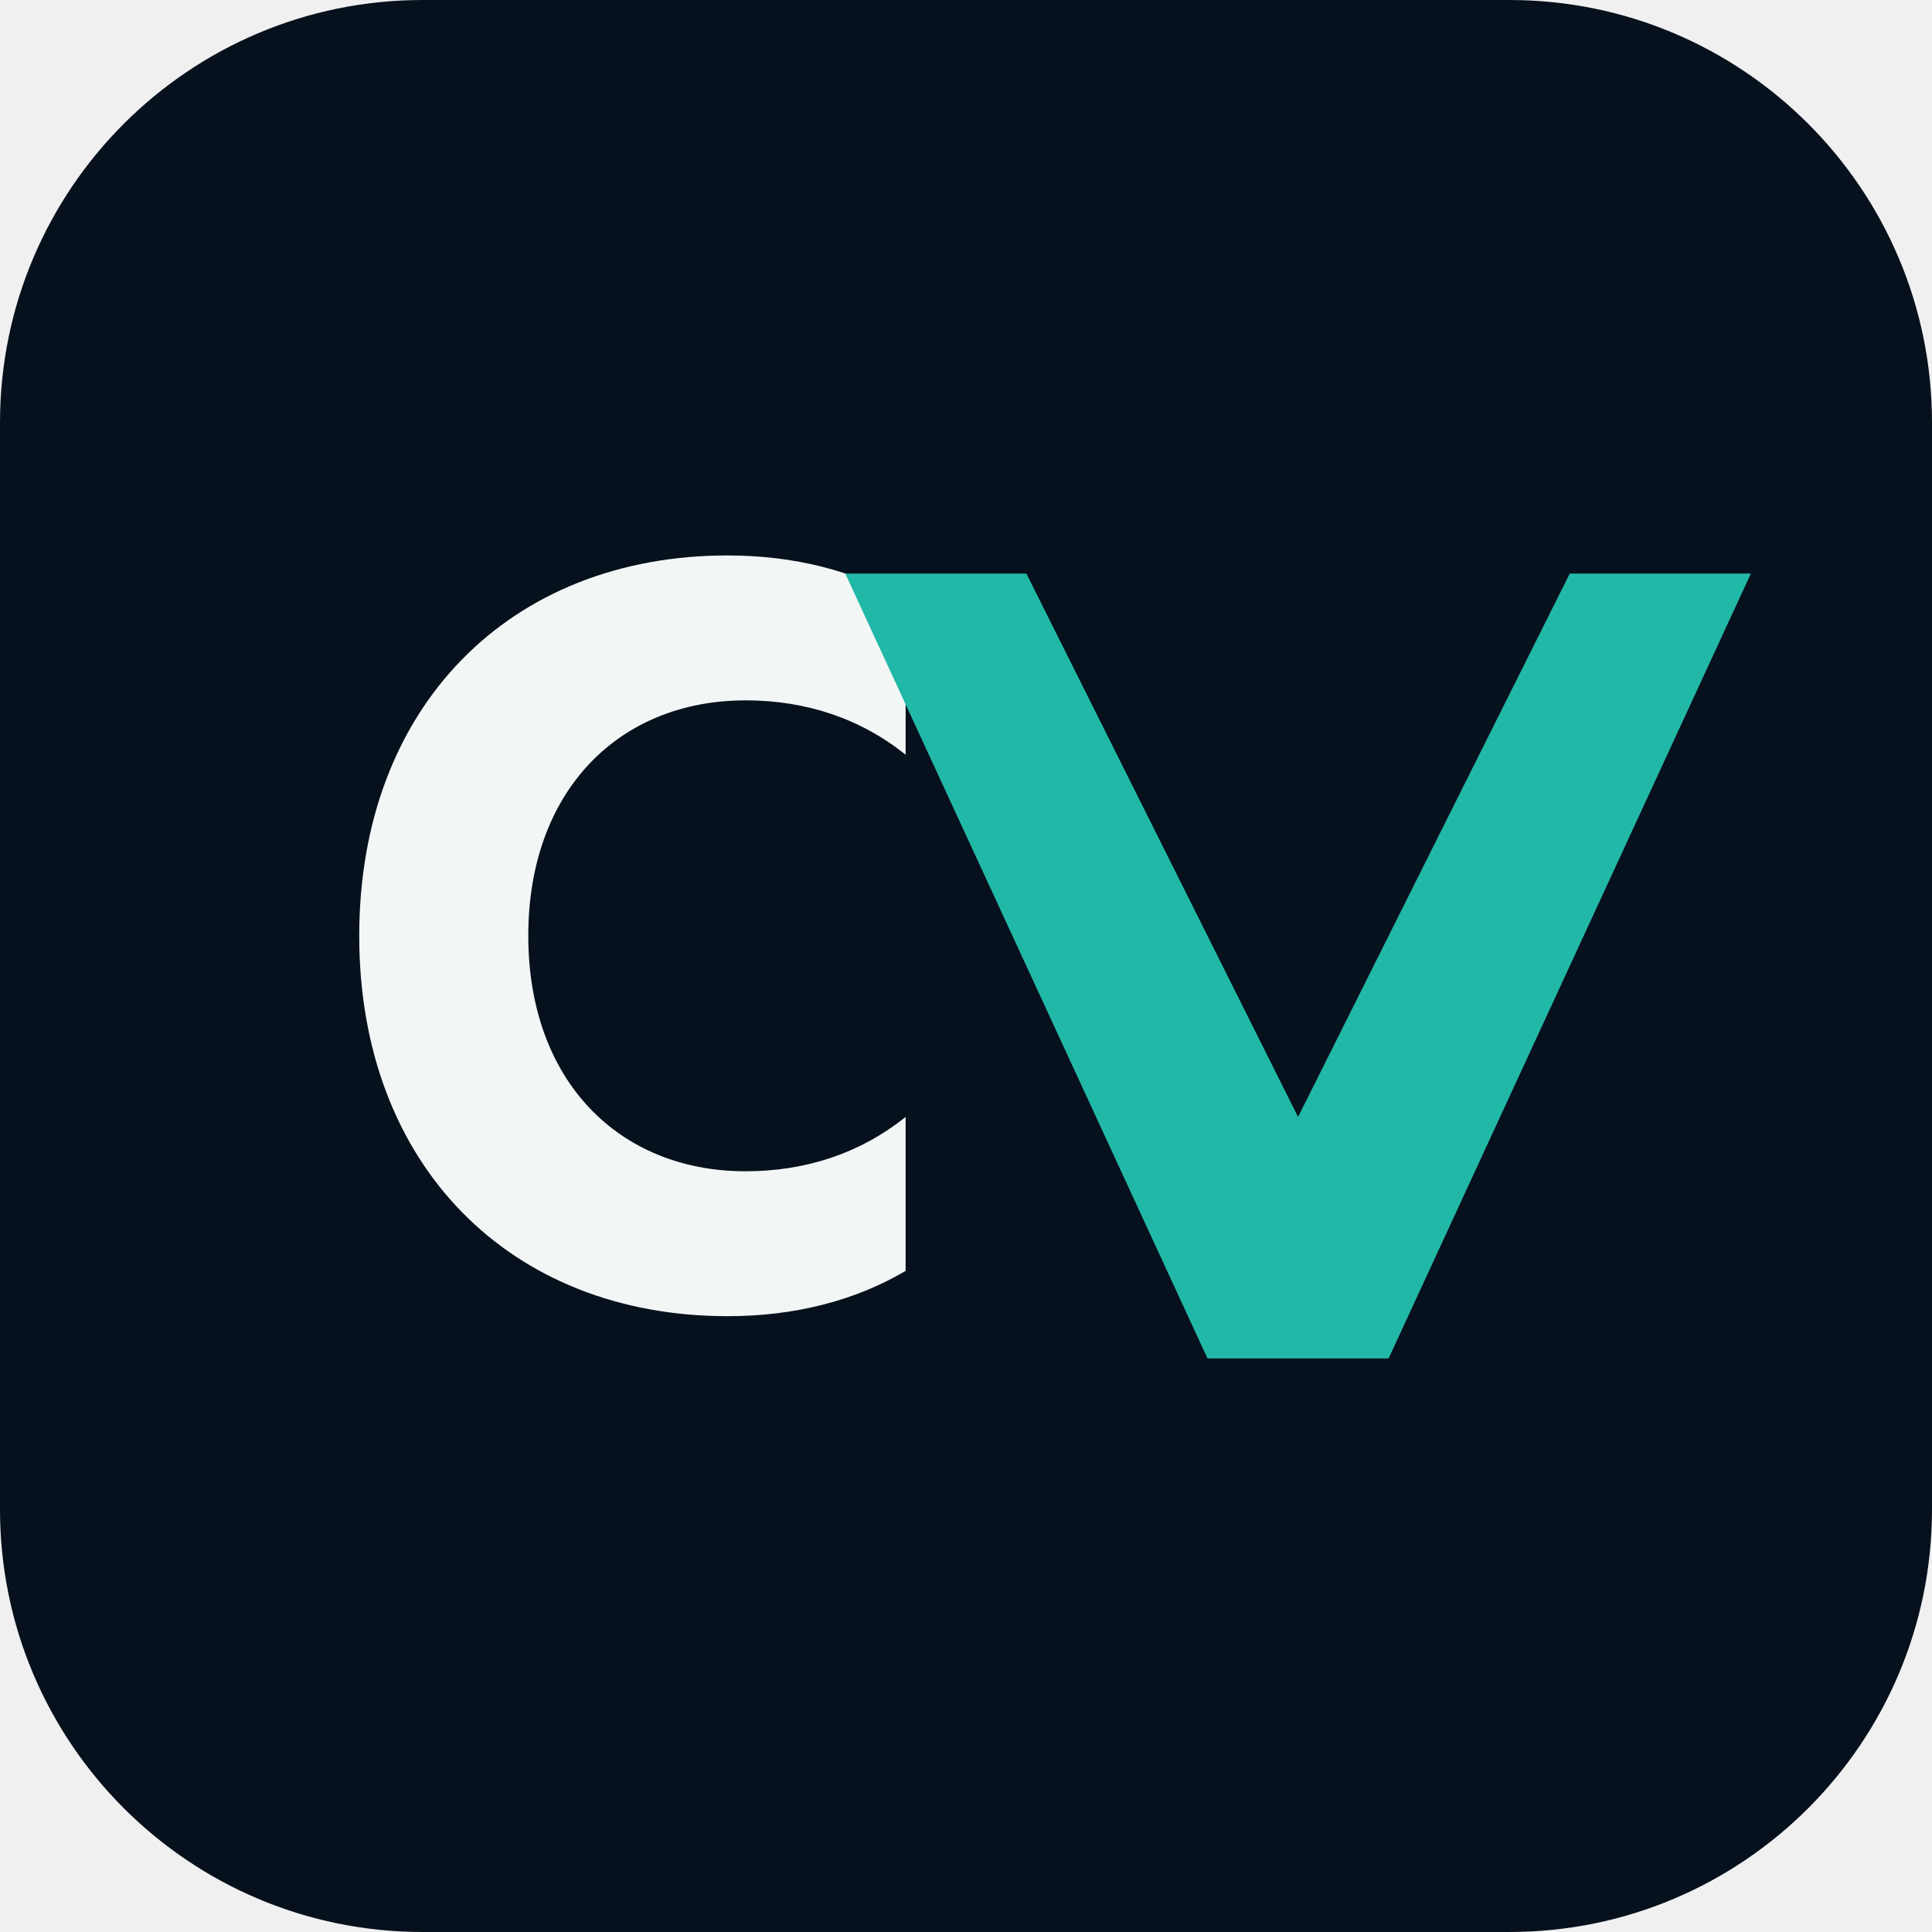
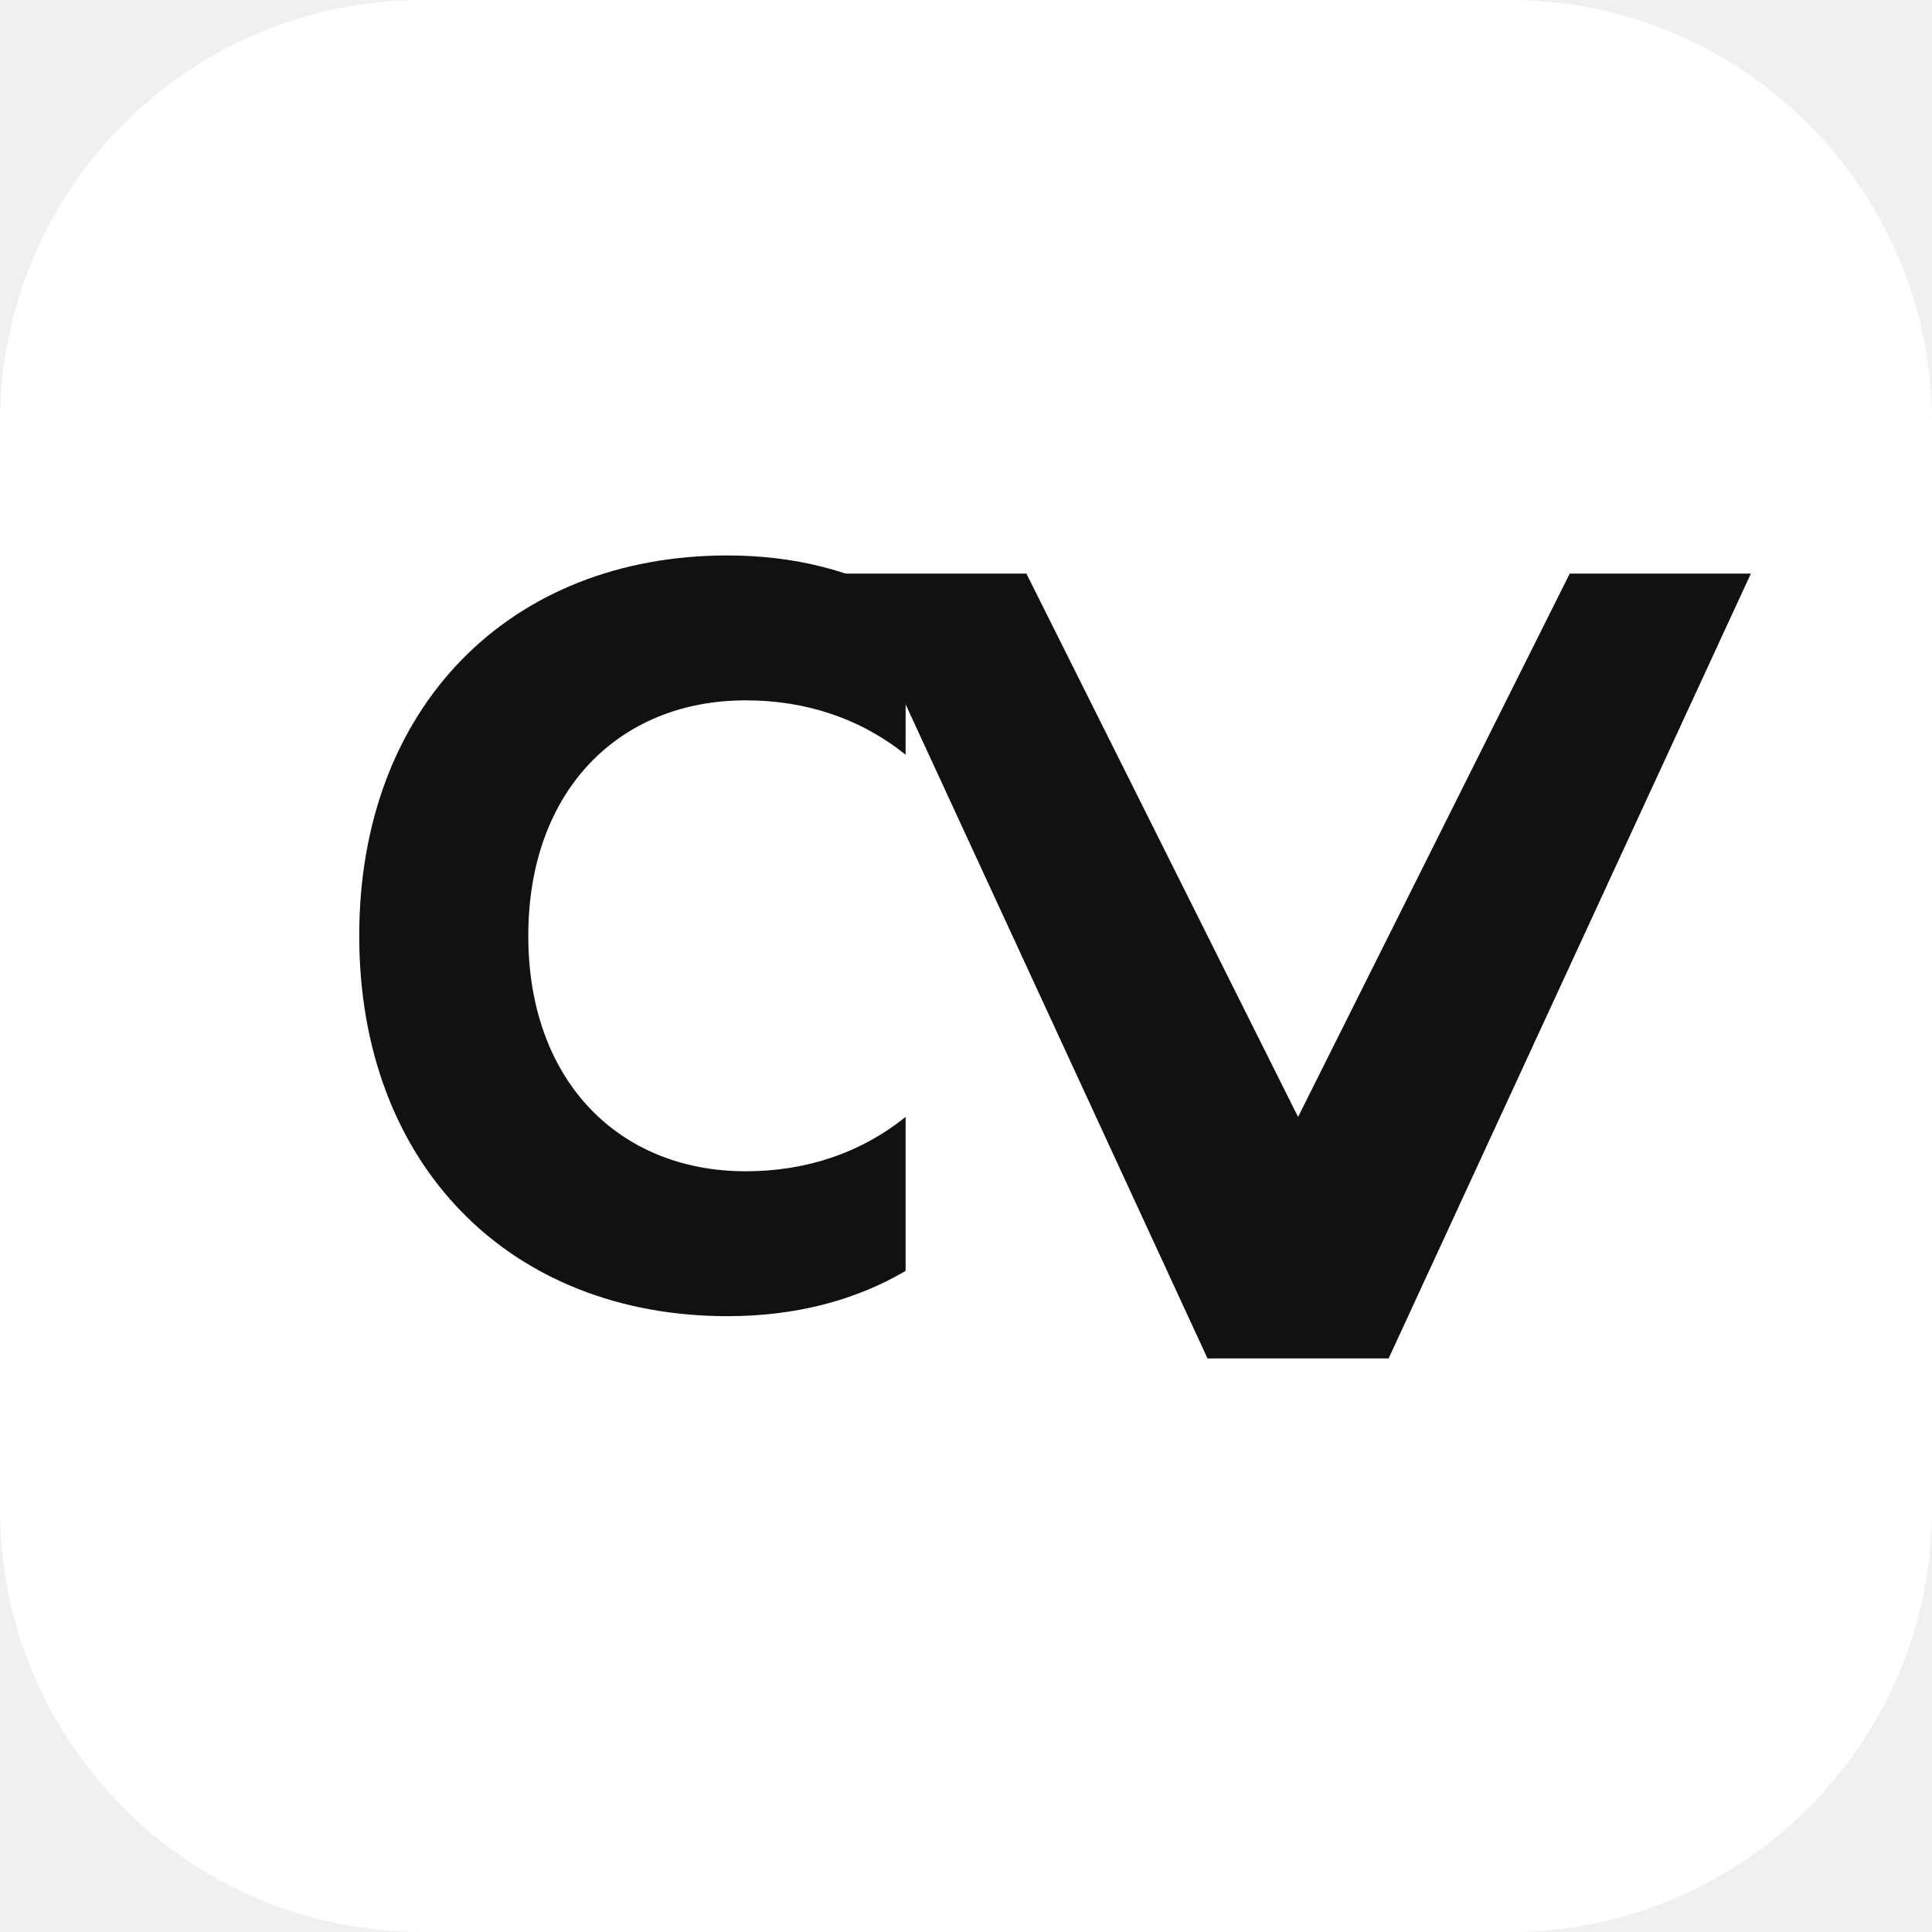
<svg xmlns="http://www.w3.org/2000/svg" viewBox="0 0 64 64" role="img" aria-labelledby="title">
-   <rect width="64" height="64" rx="14" fill="#07111D" />
-   <path d="M30 25c-1.5-1.2-3.3-1.8-5.3-1.8-4.2 0-7.2 3-7.2 7.8s3 7.8 7.2 7.8c2 0 3.8-.6 5.3-1.8v5.1c-1.7 1-3.7 1.5-5.9 1.5-7.2 0-12.2-5-12.2-12.6s5-12.6 12.2-12.6c2.2 0 4.2.5 5.9 1.5V25Z" fill="#F2F7F6" />
-   <path d="M28 19h6l9 18 9-18h6L46 45h-6L28 19Z" fill="#22B8A7" />
+   <rect width="64" height="64" rx="14" fill="#FFFFFF" />
+   <path d="M30 25c-1.5-1.2-3.3-1.8-5.3-1.8-4.2 0-7.2 3-7.2 7.8s3 7.8 7.2 7.8c2 0 3.8-.6 5.3-1.8v5.1c-1.7 1-3.7 1.5-5.9 1.5-7.2 0-12.2-5-12.2-12.6s5-12.6 12.2-12.6c2.2 0 4.2.5 5.9 1.5V25Z" fill="#111111" />
+   <path d="M28 19h6l9 18 9-18h6L46 45h-6L28 19Z" fill="#111111" />
</svg>
